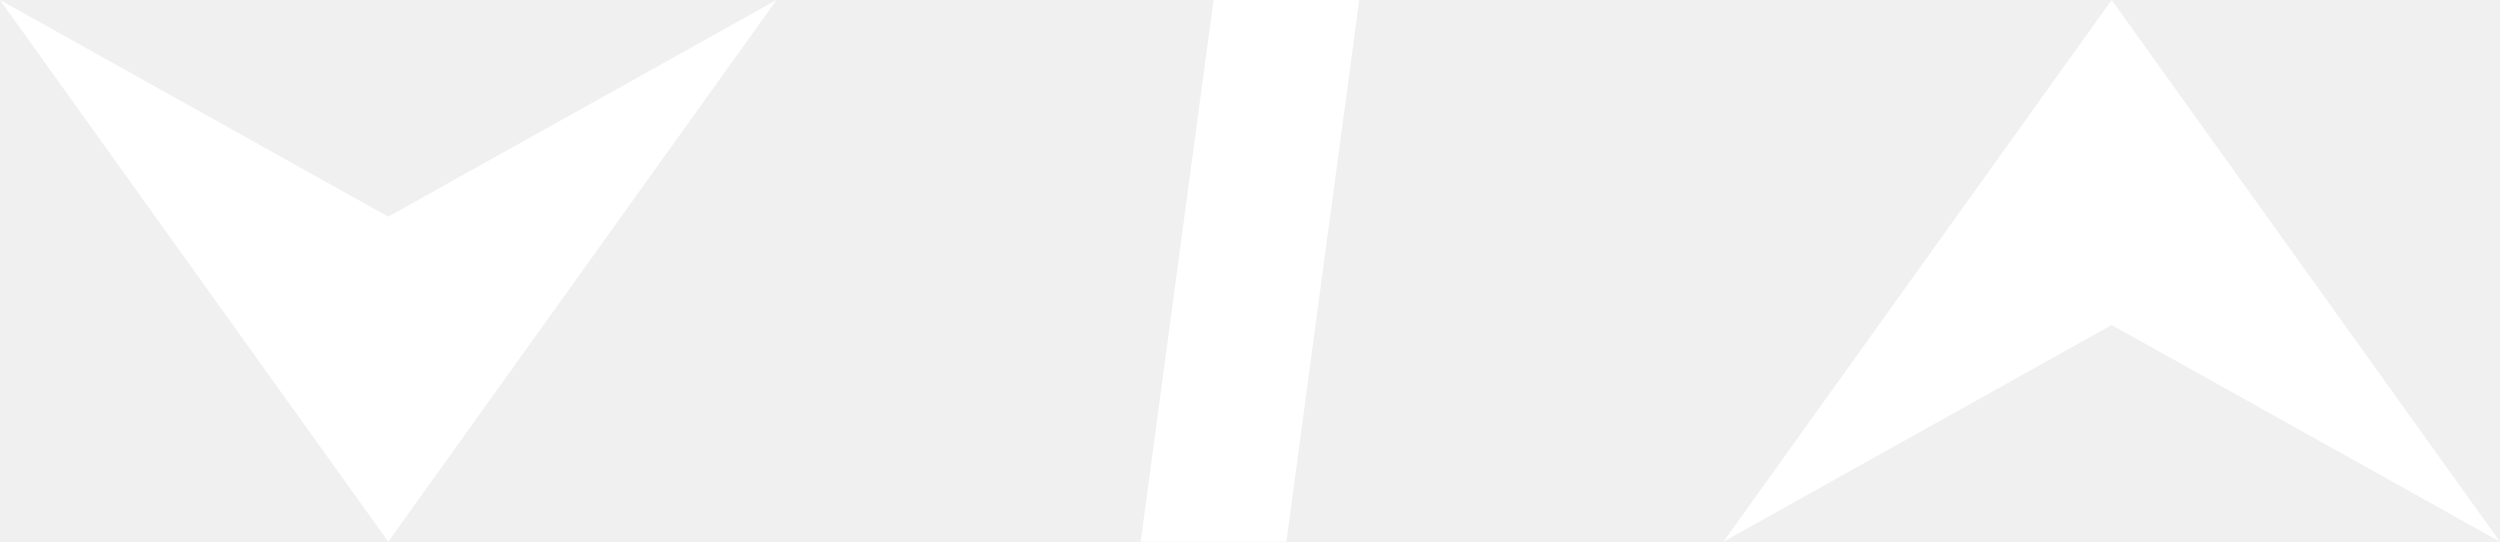
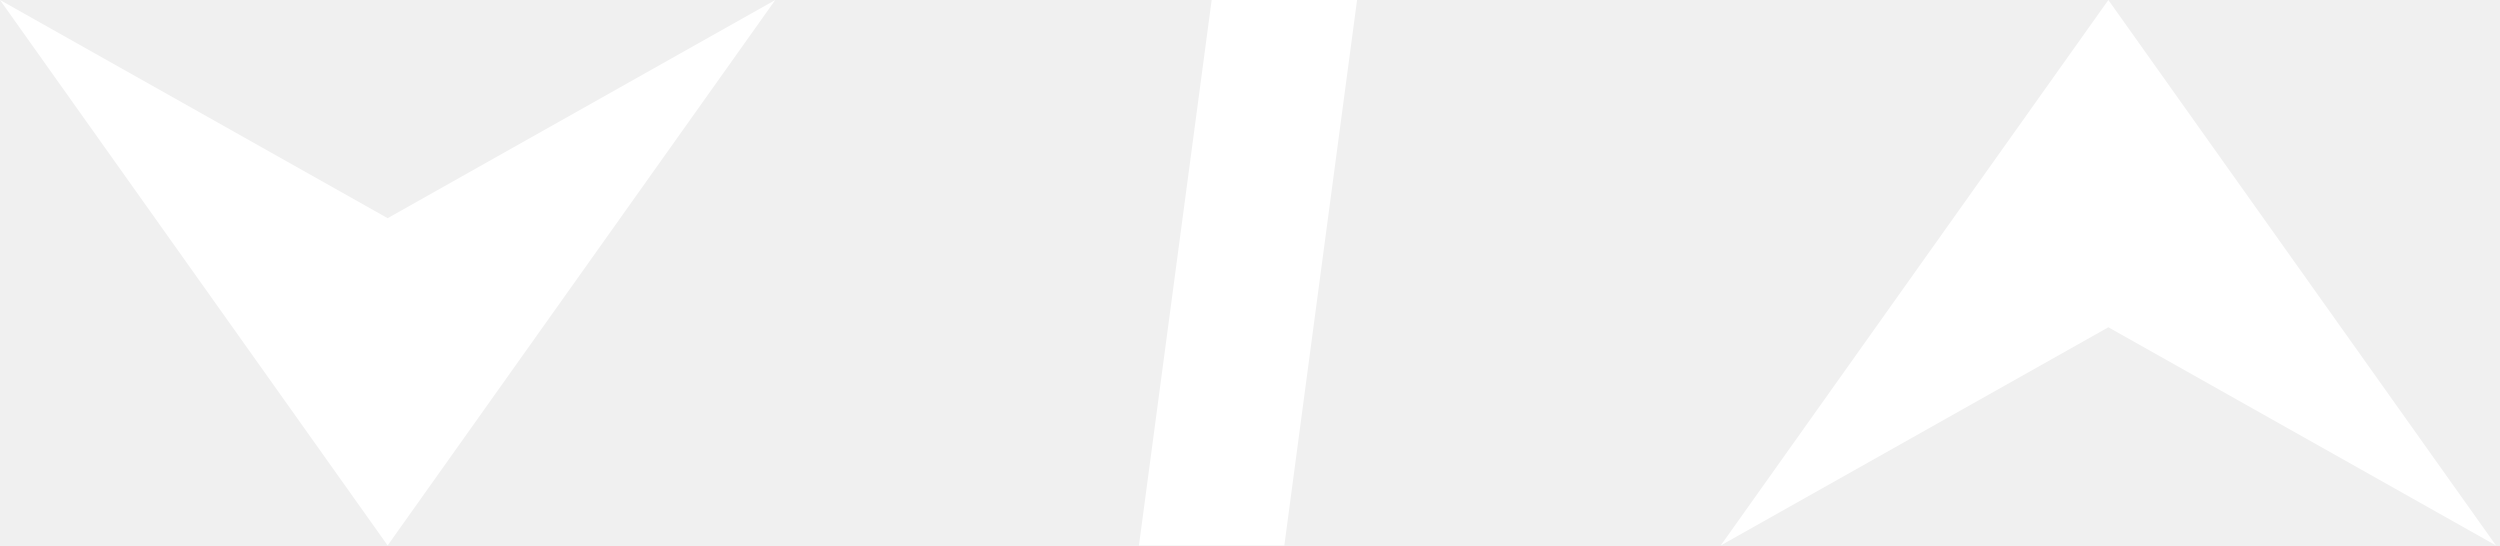
- <svg xmlns="http://www.w3.org/2000/svg" width="120" height="26" viewBox="0 0 120 26" fill="none">
-   <path d="M101.36 0L82.725 26L101.36 15.6L119.996 26L101.36 0Z" fill="white" />
-   <path d="M18.636 26L37.272 0L18.636 10.4L0 0L18.636 26Z" fill="white" />
-   <path d="M61.747 26H54.754L58.25 0H65.243L61.747 26Z" fill="white" />
+ <svg xmlns="http://www.w3.org/2000/svg" width="110" height="24" viewBox="0 0 110 24" fill="none">
+   <g clip-path="url(#clip0_1617_2621)">
+     <path d="M92.768 0L75.712 24L92.768 14.4L109.824 24L92.768 0Z" fill="white" />
+     <path d="M17.056 24L34.112 0L17.056 9.6L0 0L17.056 24Z" fill="white" />
+     <path d="M56.512 24H50.112L53.312 0H59.712L56.512 24Z" fill="white" />
+   </g>
+   <defs>
+     <clipPath id="clip0_1617_2621">
+       <rect width="109.827" height="24" fill="white" />
+     </clipPath>
+   </defs>
</svg>
